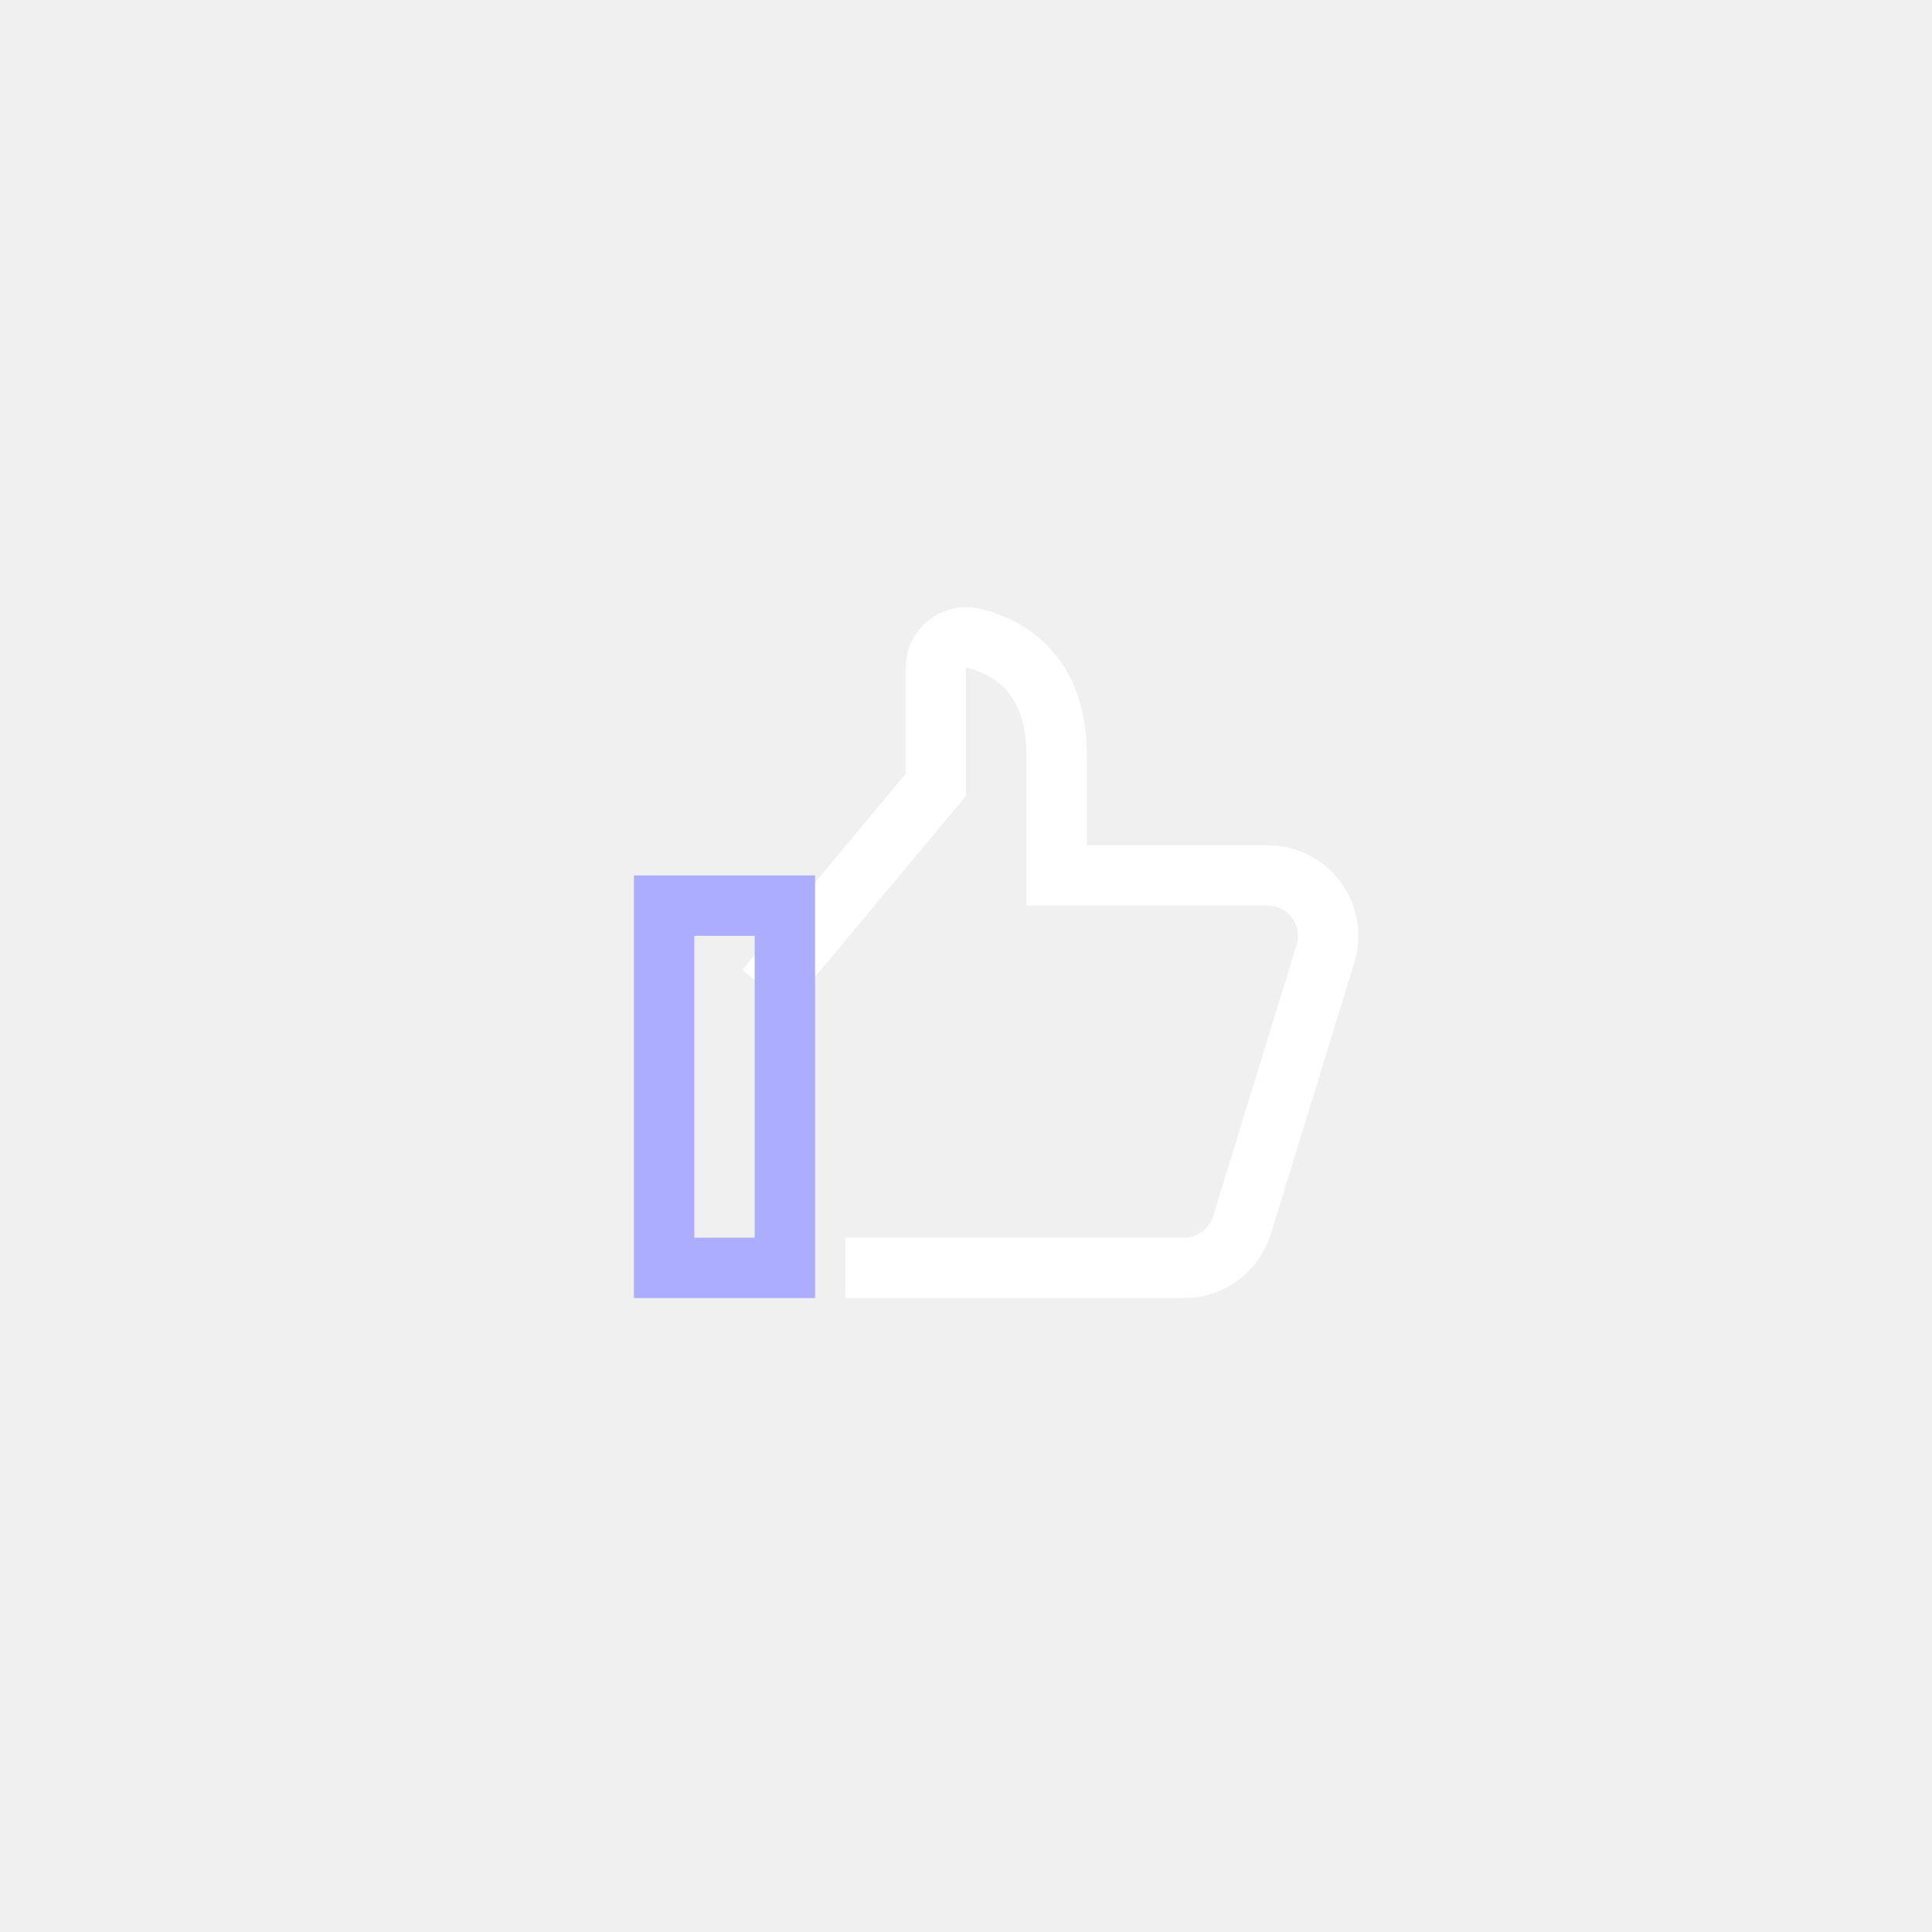
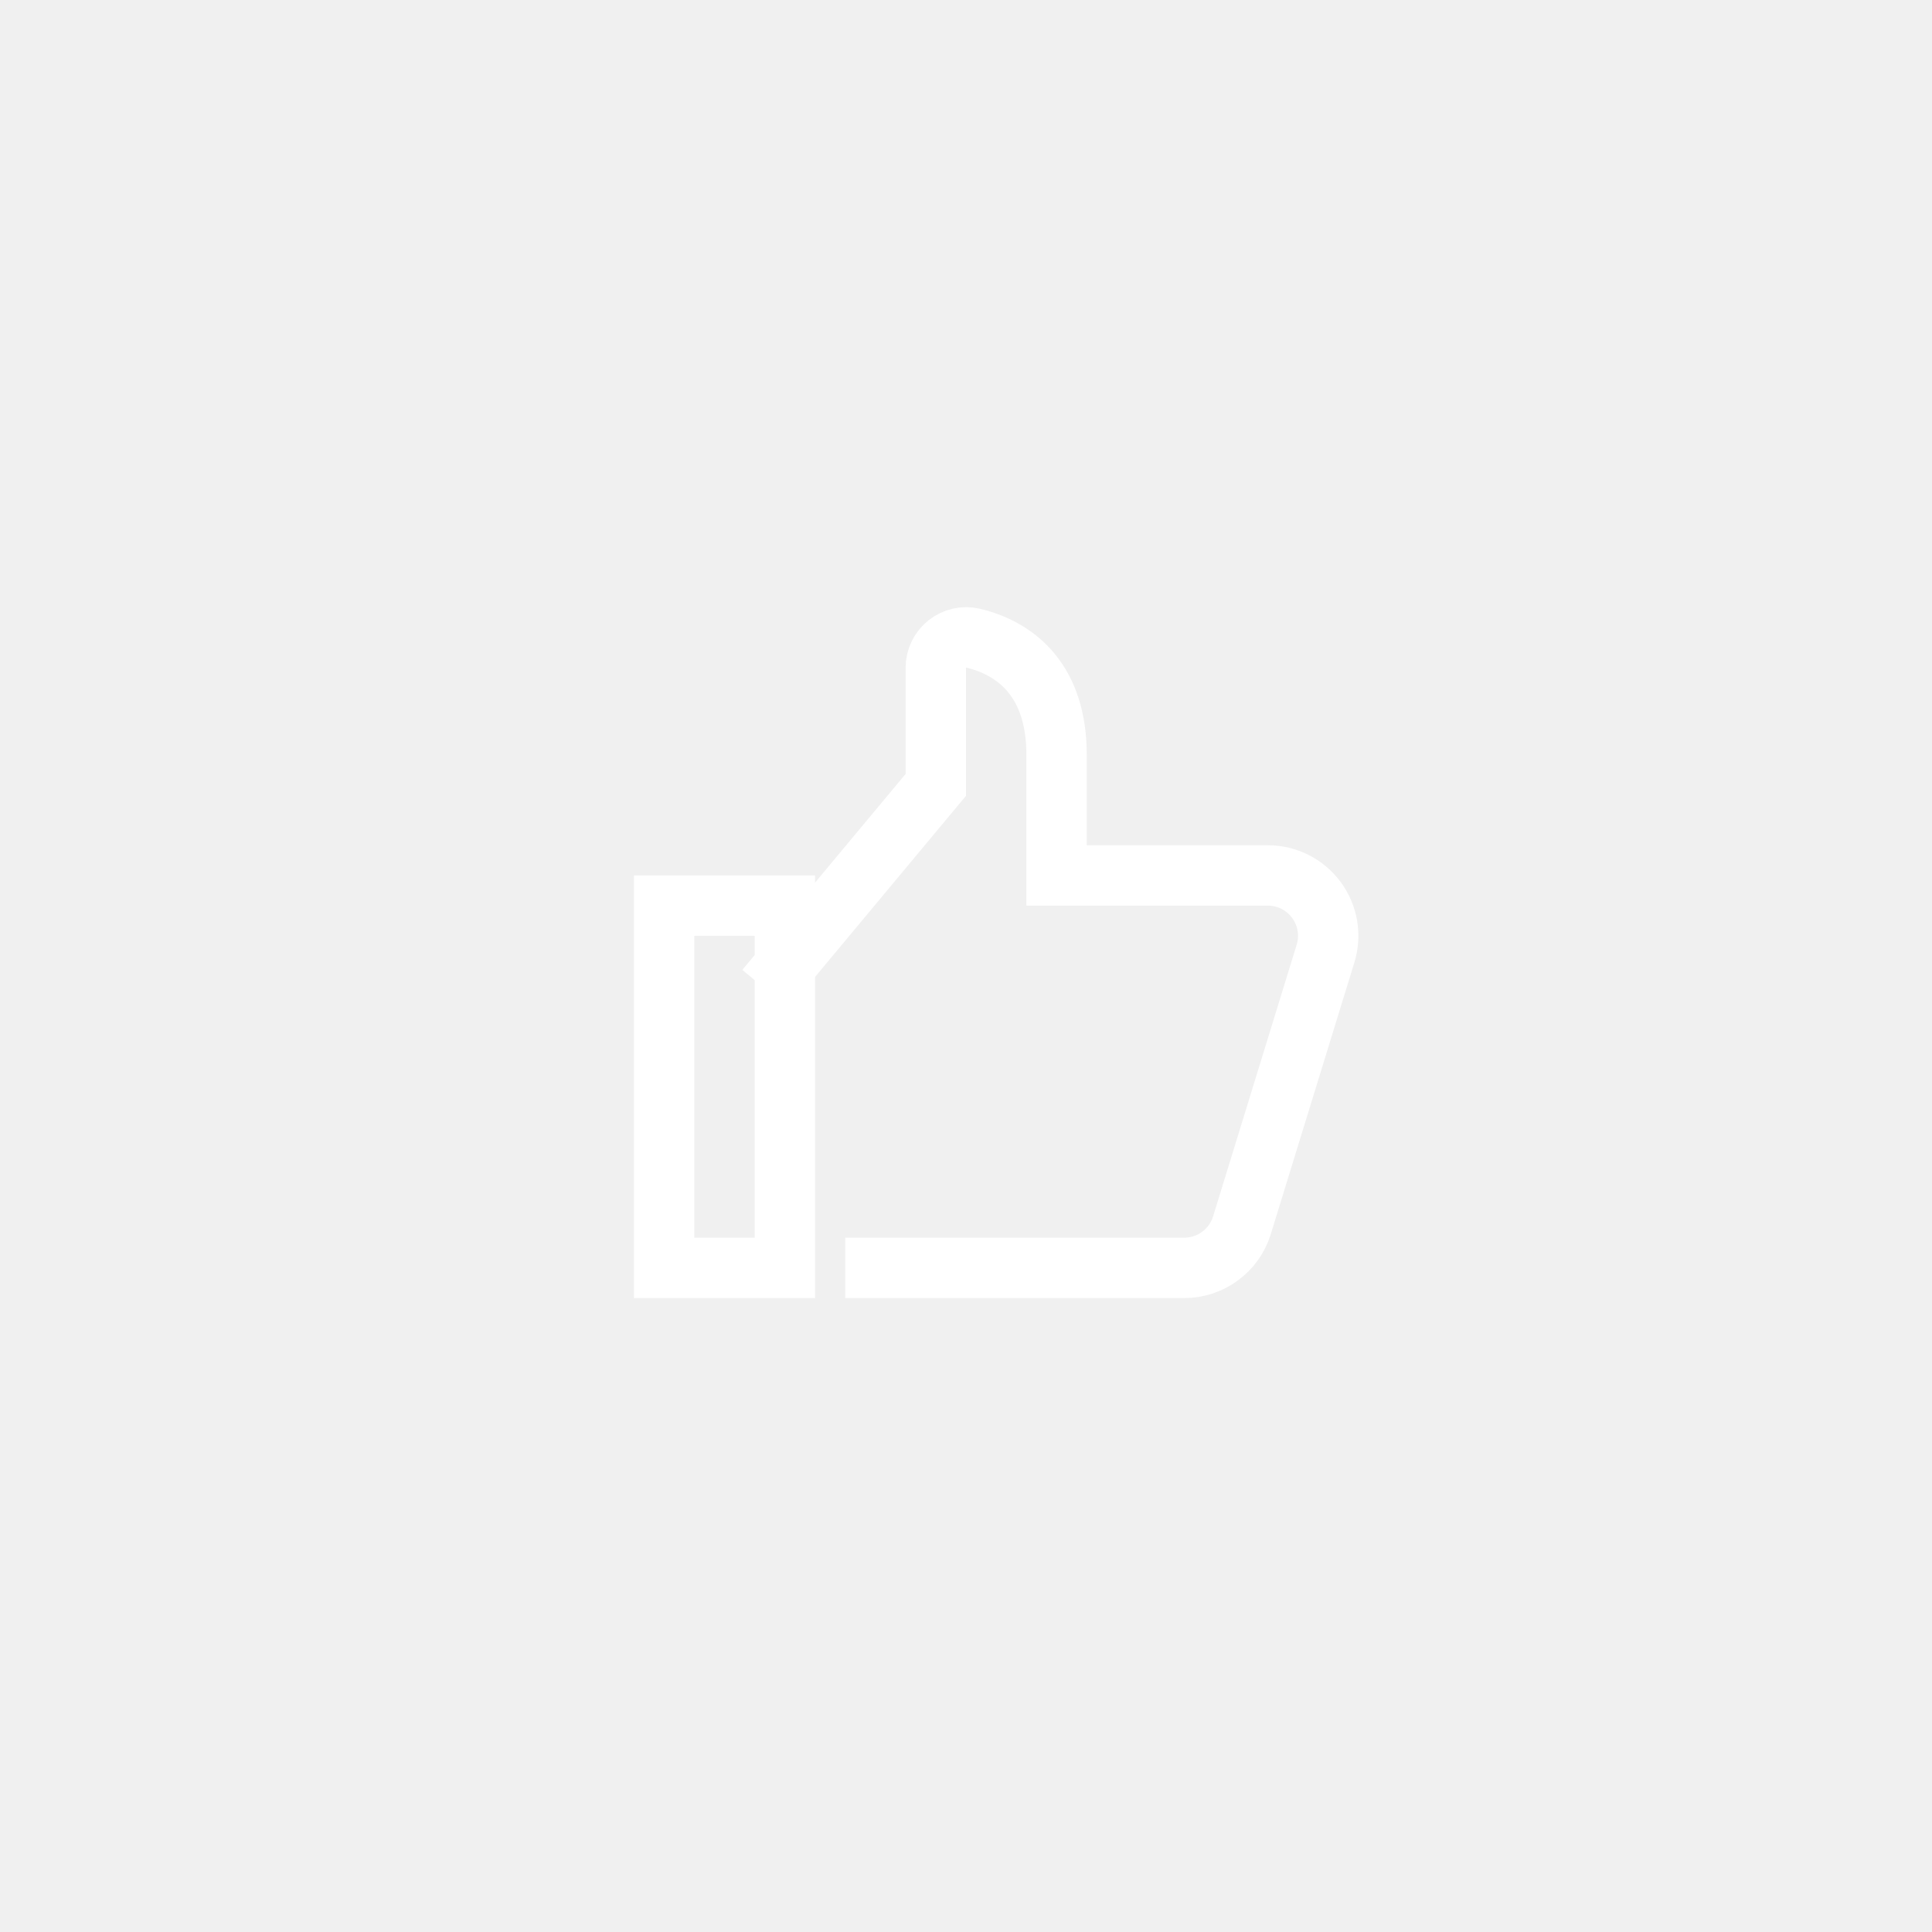
<svg xmlns="http://www.w3.org/2000/svg" width="64" height="64">
  <g stroke-width="2" fill="none" fill-rule="evenodd" stroke-linecap="square">
    <path d="M29 42h10.229a2 2 0 001.912-1.412l2.769-9A2 2 0 0042 29h-7v-4c0-2.373-1.251-3.494-2.764-3.86a1.006 1.006 0 00-1.236.979V26l-5 6" stroke="#FFF" />
-     <path stroke="#ACADFF" d="M22 30h4v12h-4z" />
+     <path stroke="#FFF" d="M22 30h4v12h-4z" />
  </g>
</svg>
